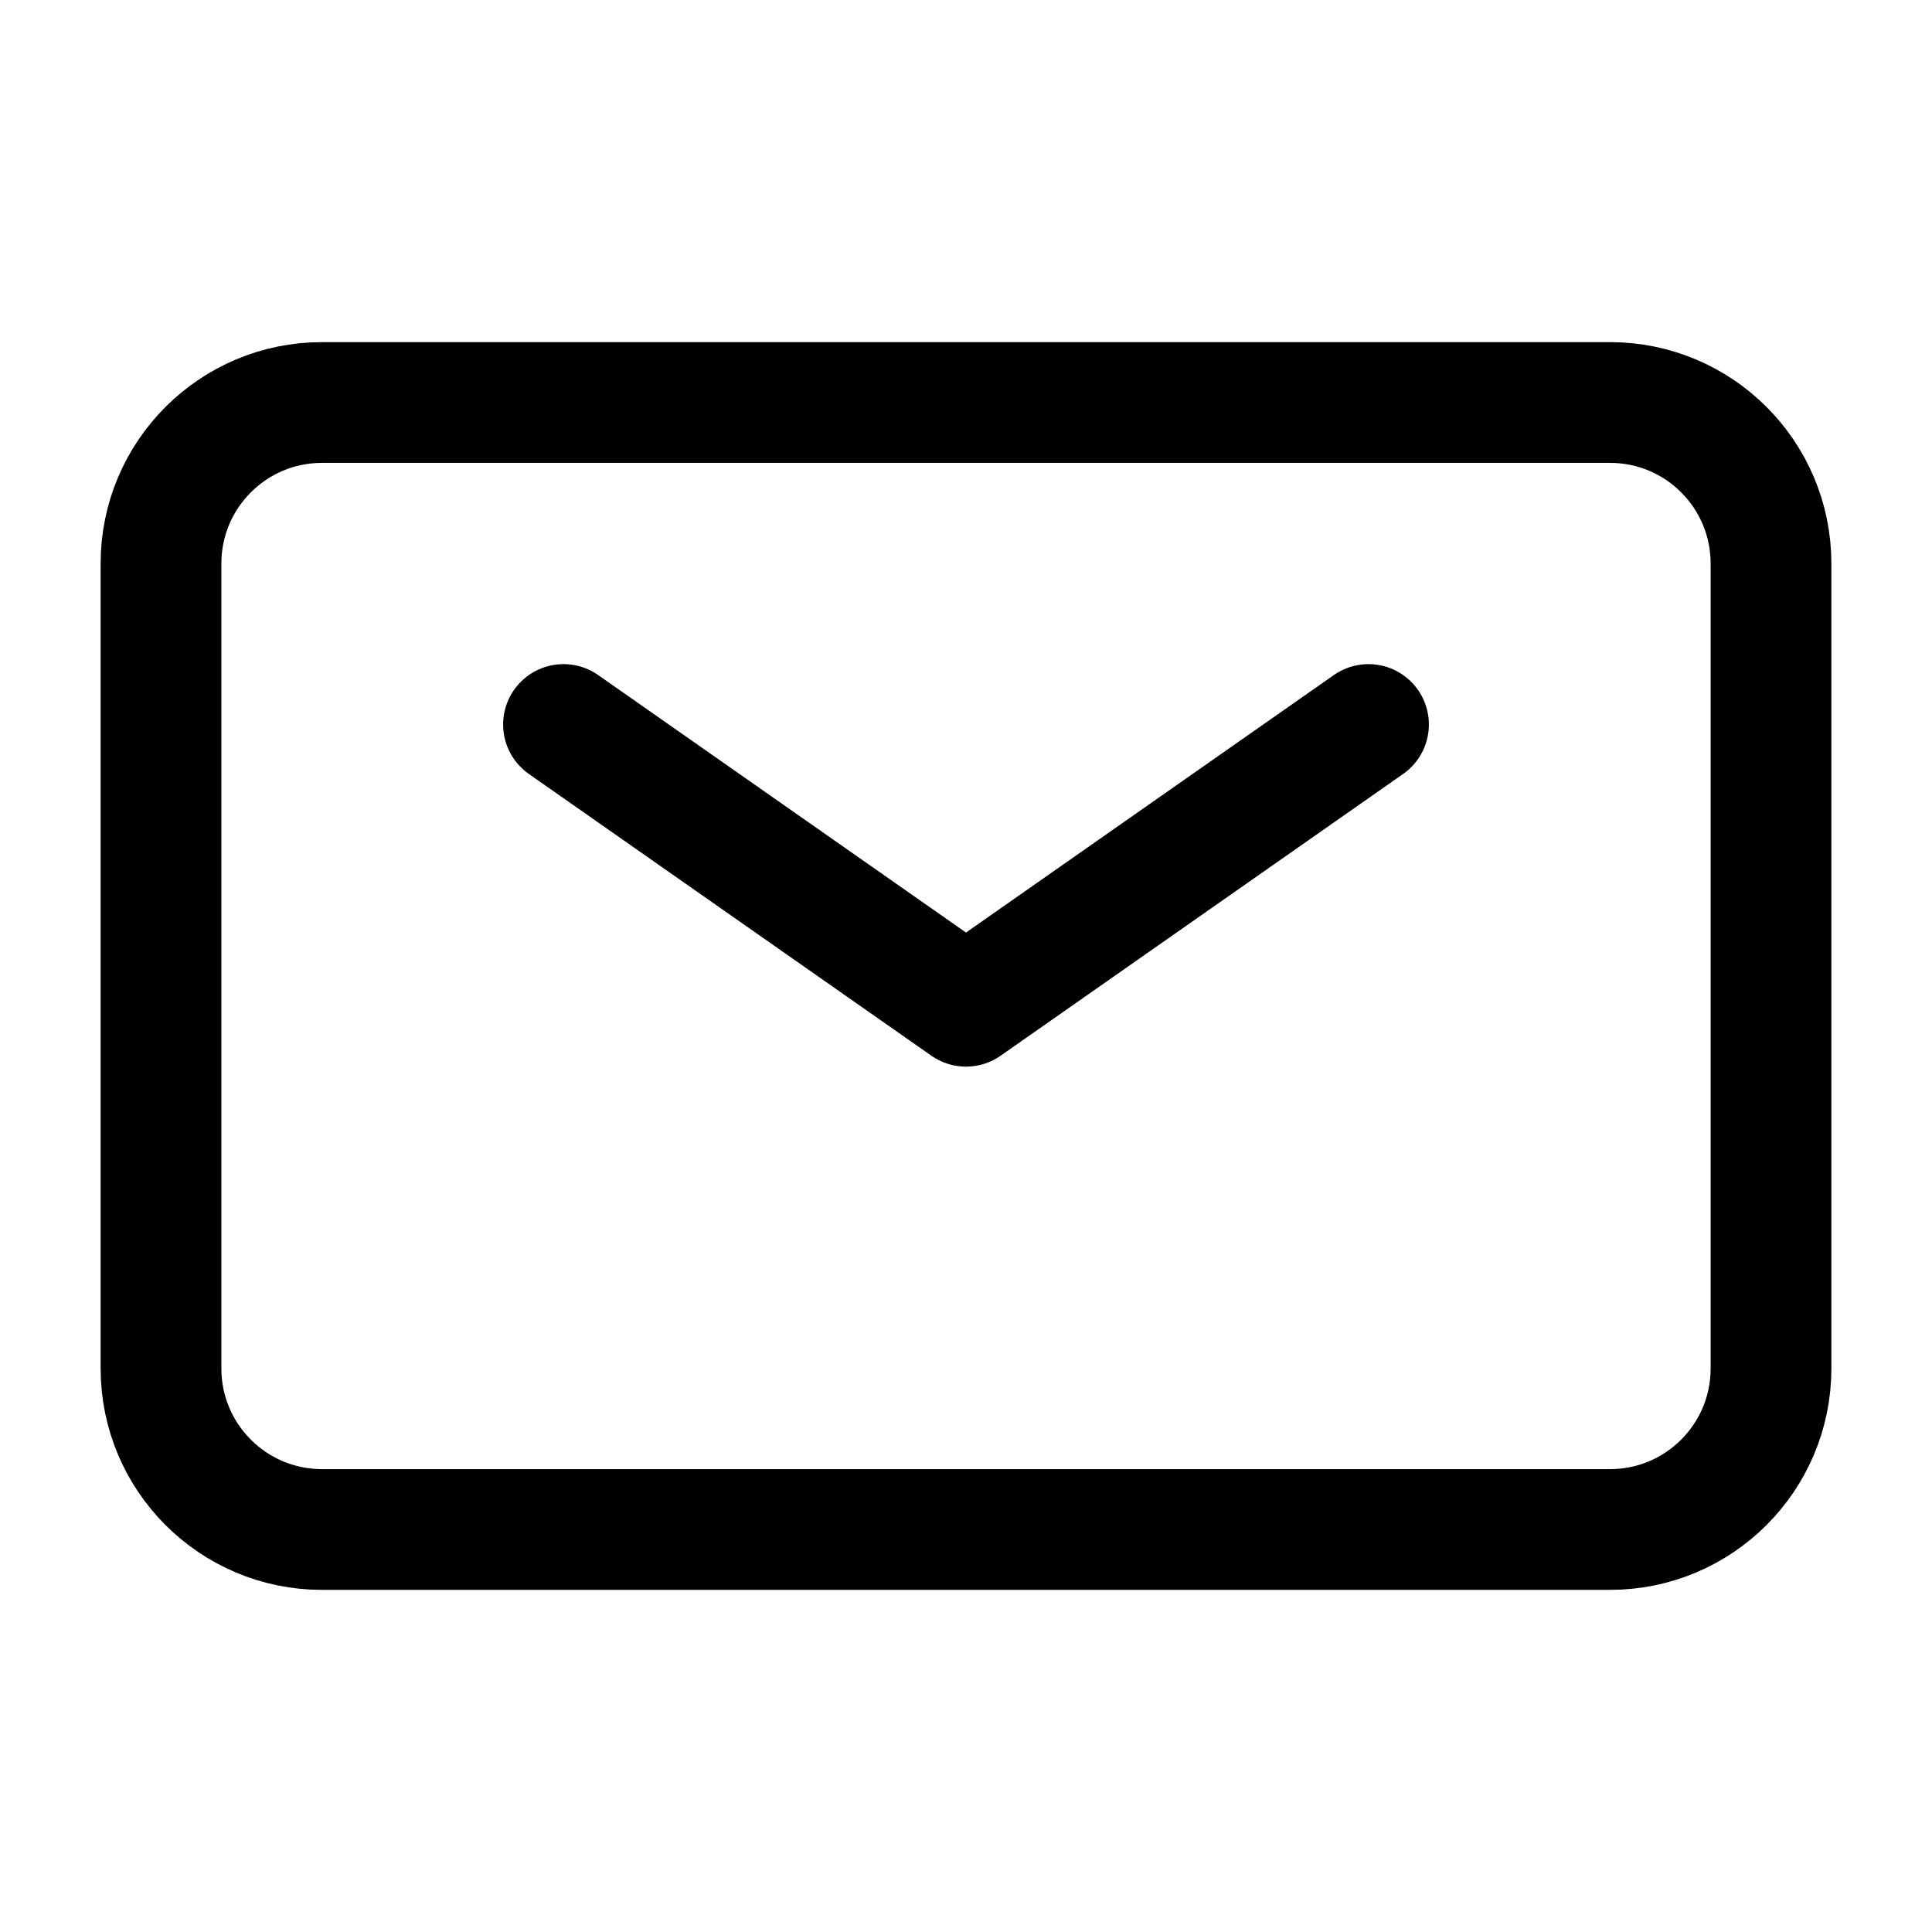
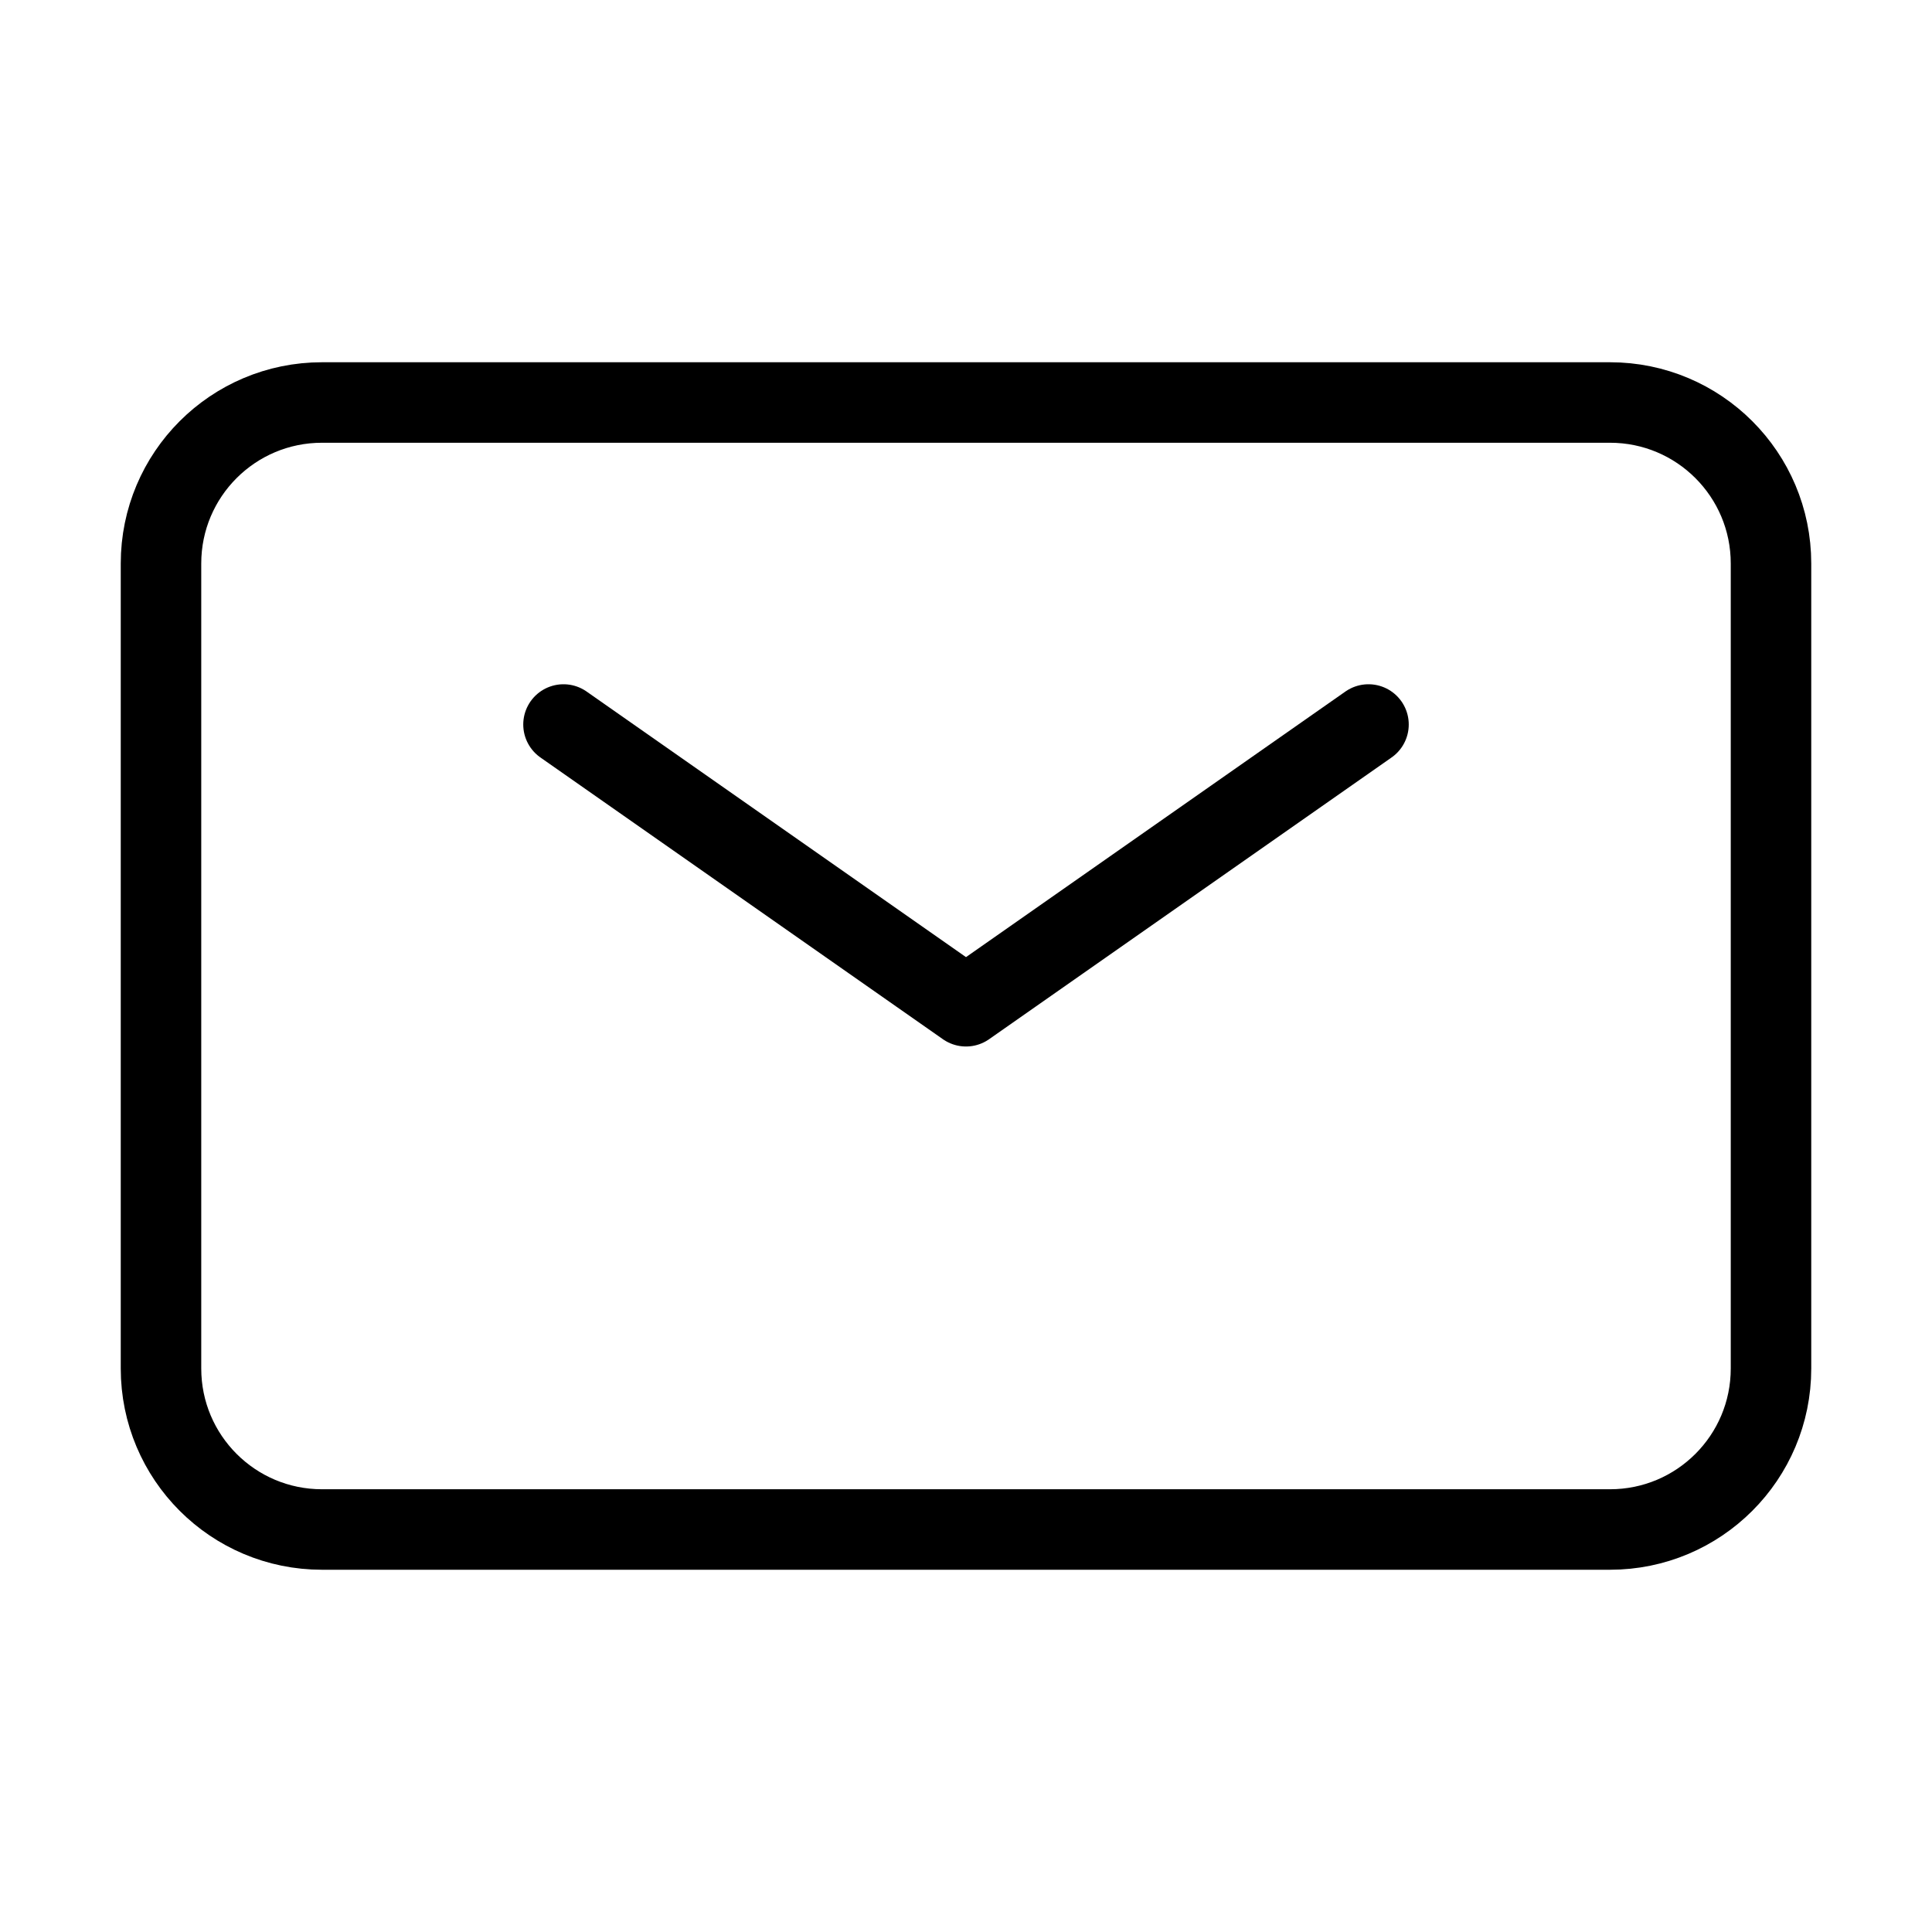
- <svg xmlns="http://www.w3.org/2000/svg" width="24px" height="24px" stroke-width="1.5" viewBox="0 0 24 24" fill="none" color="#000000">
-   <path d="M7 9l5 3.5L17 9" stroke="#000000" stroke-width="1.5" stroke-linecap="round" stroke-linejoin="round" />
-   <path d="M2 17V7a2 2 0 012-2h16a2 2 0 012 2v10a2 2 0 01-2 2H4a2 2 0 01-2-2z" stroke="#000000" stroke-width="1.5" />
+ <svg xmlns="http://www.w3.org/2000/svg" width="64px" height="64px" stroke-width="1" viewBox="0 0 24 24" fill="none" color="#000000">
+   <path d="M7 9L12 12.5L17 9" stroke="#000000" stroke-width="1" stroke-linecap="round" stroke-linejoin="round" />
+   <path d="M2 17V7C2 5.895 2.895 5 4 5H20C21.105 5 22 5.895 22 7V17C22 18.105 21.105 19 20 19H4C2.895 19 2 18.105 2 17Z" stroke="#000000" stroke-width="1" />
</svg>
